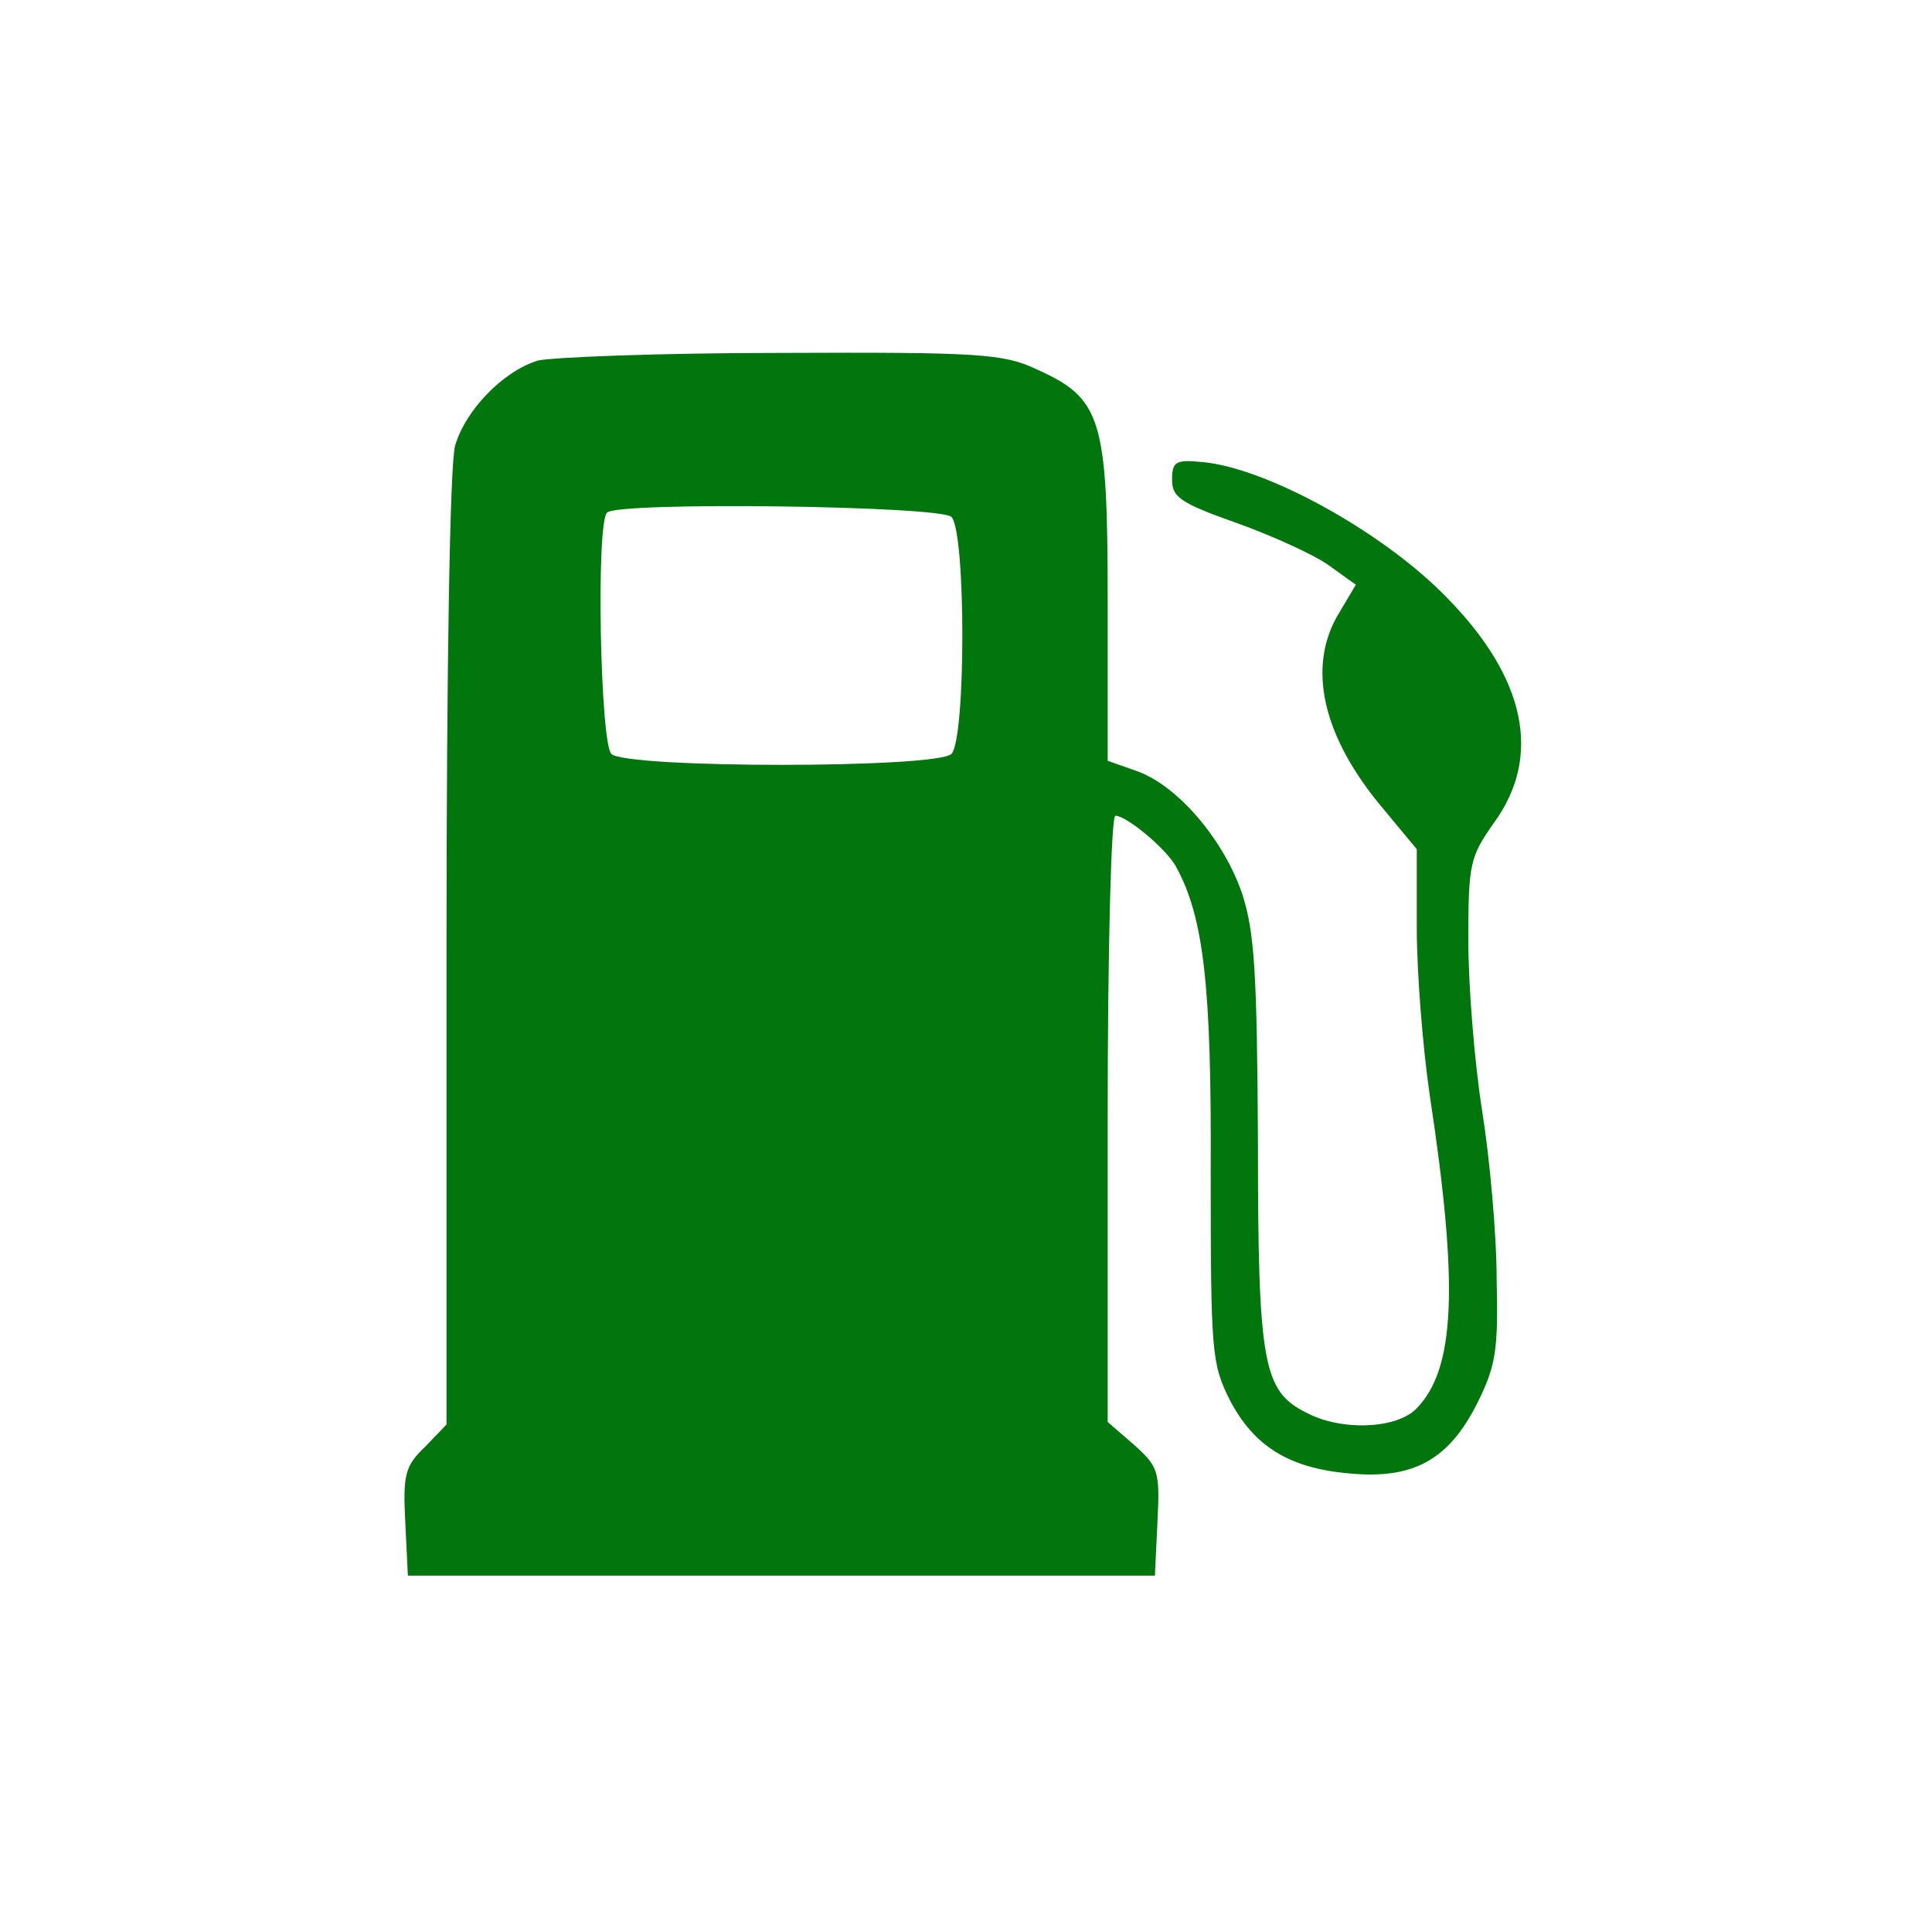
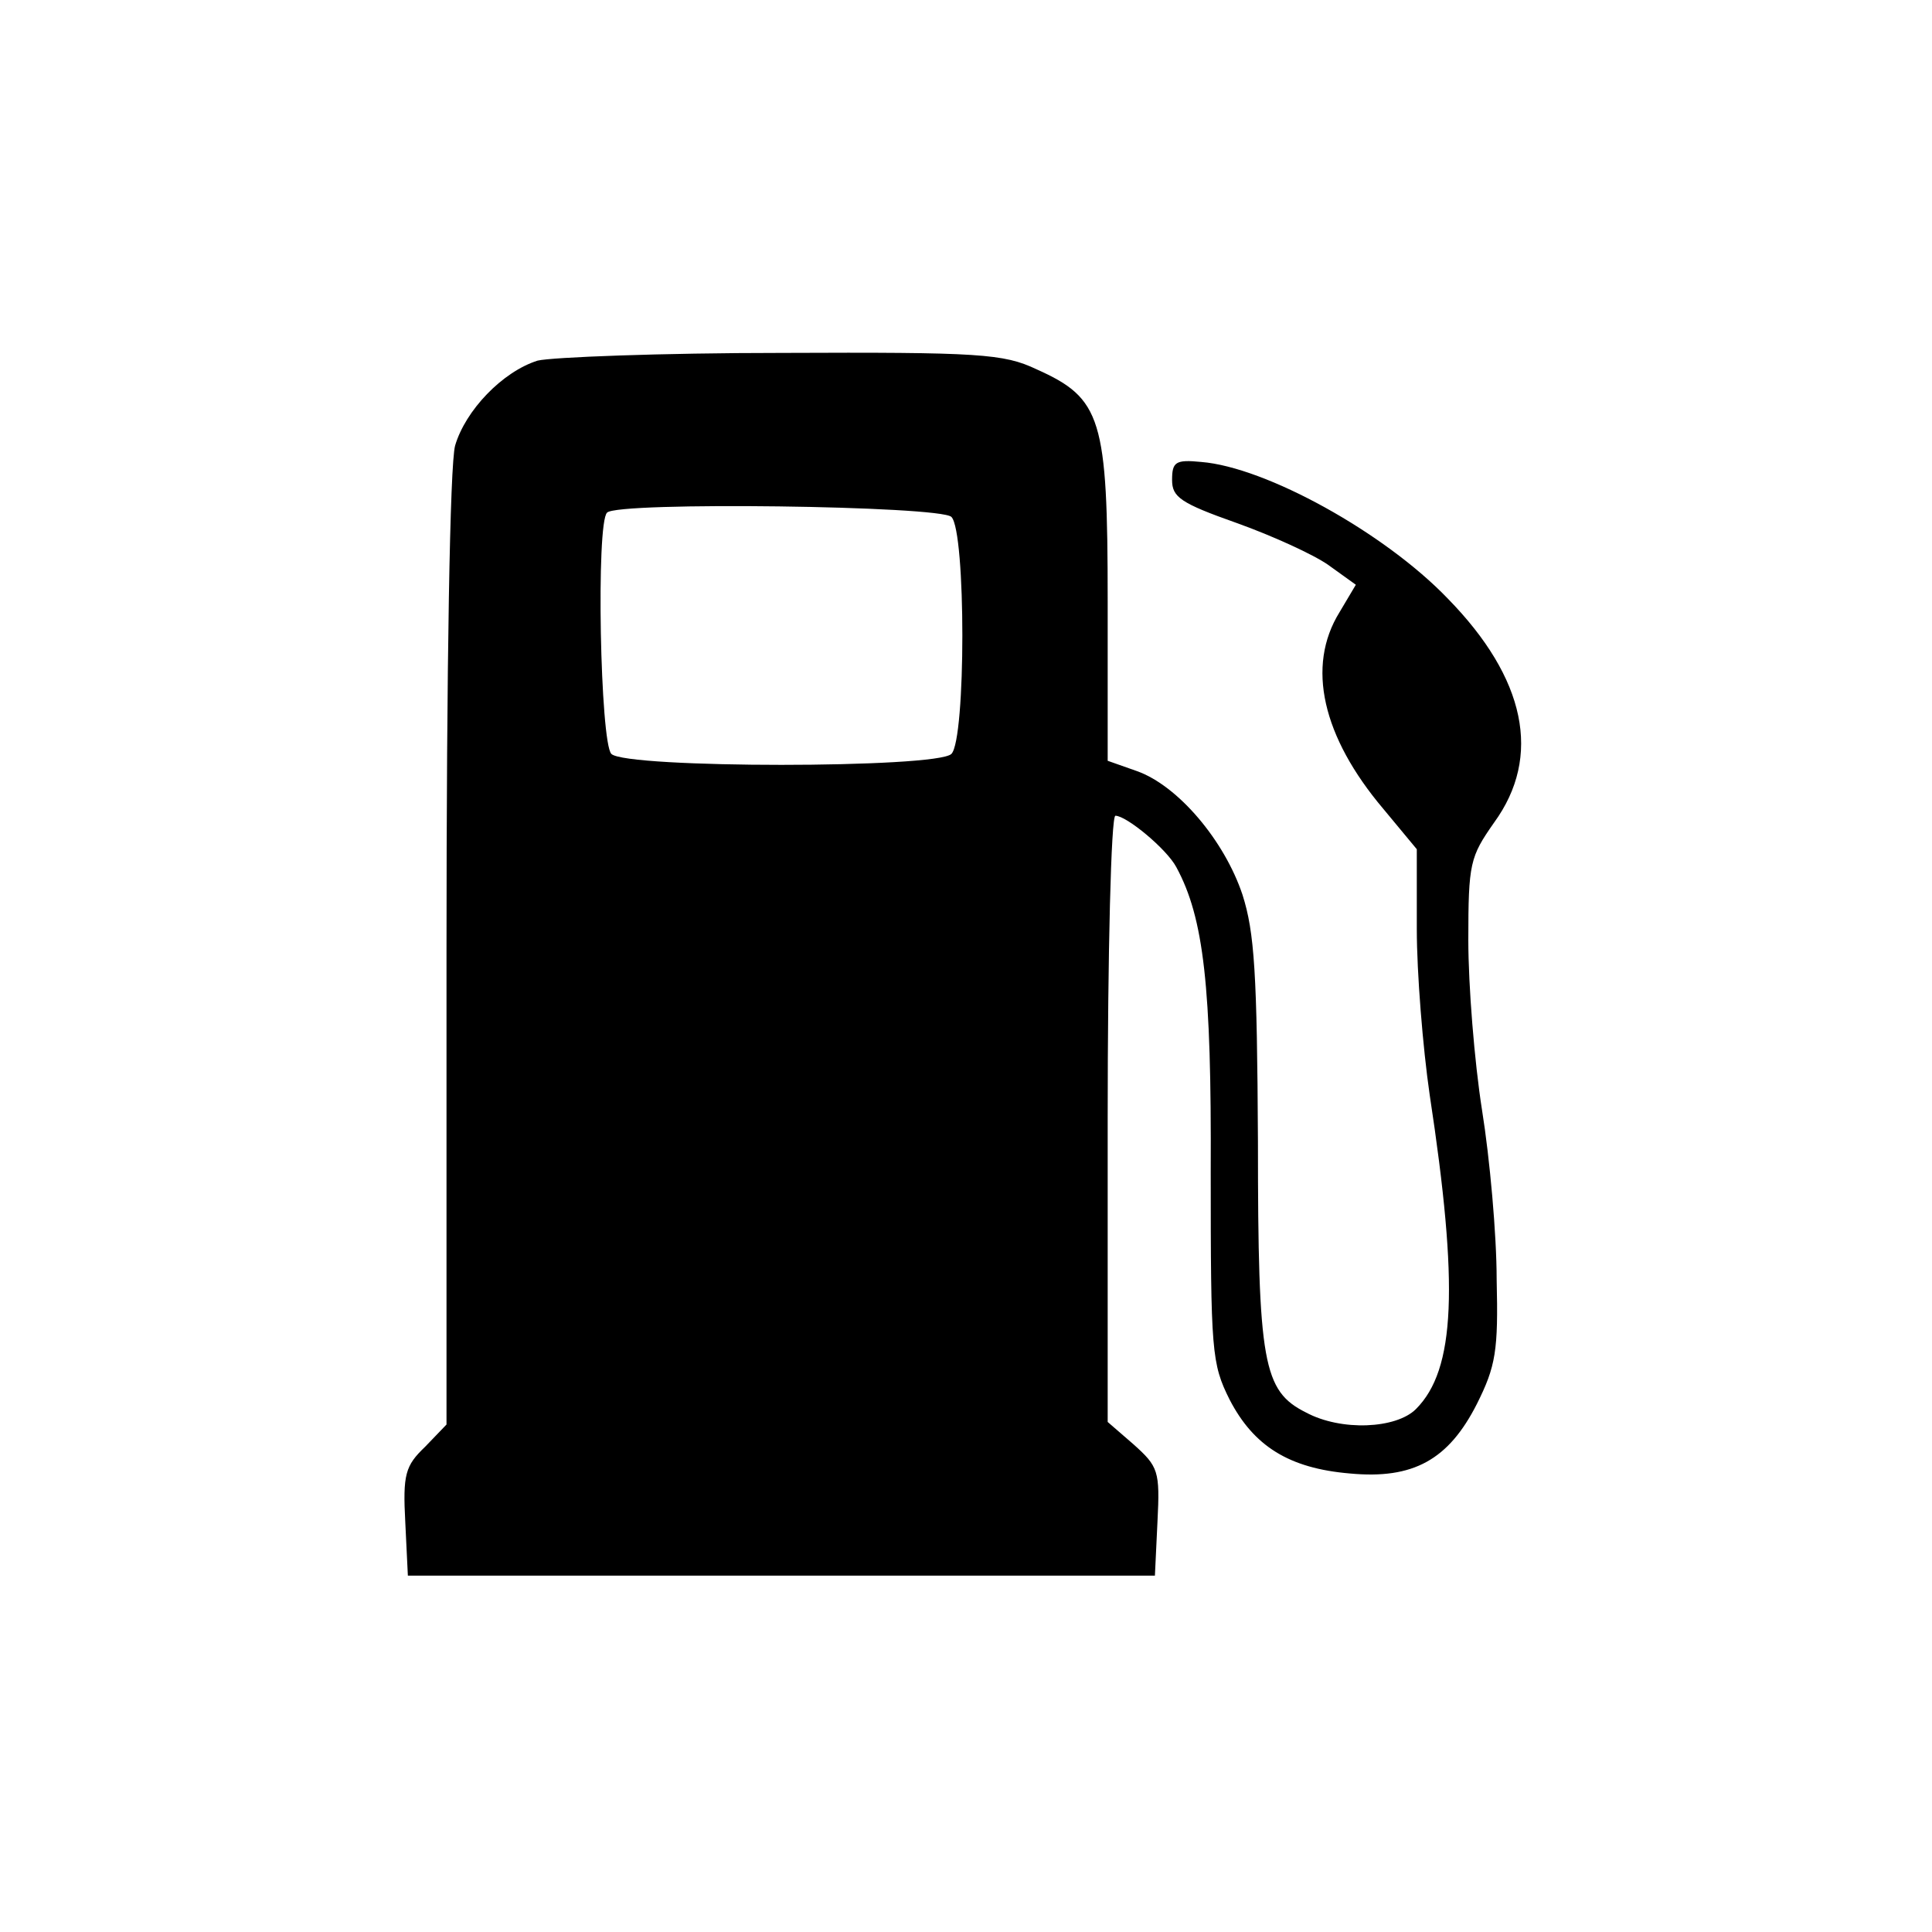
<svg xmlns="http://www.w3.org/2000/svg" version="1.0" width="225pt" height="225pt" viewBox="0 0 225 225" preserveAspectRatio="xMidYMid meet">
-   <g transform="translate(0,225) scale(0.1,-0.1)" fill="#00760C" stroke="none">
+   <g transform="translate(0,225) scale(0.1,-0.1)" fill="#000000" stroke="none">
    <path d="M626 1830 c-41 -13 -84 -58 -96 -99 -6 -22 -10 -255 -10 -588 l0 -552 -25 -26 c-23 -22 -26 -32 -23 -88 l3 -62 435 0 435 0 3 63 c3 59 1 64 -28 90 l-30 26 0 353 c0 194 4 353 9 353 13 0 60 -39 71 -60 32 -59 41 -139 40 -355 0 -209 1 -223 22 -265 28 -54 69 -80 140 -86 74 -7 115 16 148 81 22 44 25 62 23 145 0 52 -8 141 -17 197 -9 57 -16 146 -16 198 0 90 2 97 30 137 56 77 37 168 -54 261 -74 77 -212 153 -287 159 -30 3 -34 0 -34 -21 0 -20 10 -27 75 -50 42 -15 90 -37 107 -49 l32 -23 -19 -32 c-39 -63 -20 -145 51 -229 l39 -47 0 -93 c0 -51 7 -138 15 -193 34 -223 30 -320 -16 -366 -23 -23 -87 -26 -128 -4 -50 25 -56 57 -56 315 -1 197 -4 244 -18 288 -21 63 -75 127 -123 144 l-34 12 0 186 c0 213 -7 236 -83 270 -38 18 -66 20 -297 19 -140 0 -268 -5 -284 -9z m482 -182 c17 -17 17 -259 0 -276 -17 -17 -379 -17 -396 0 -13 13 -18 269 -5 281 12 13 388 8 401 -5z" />
  </g>
</svg>
